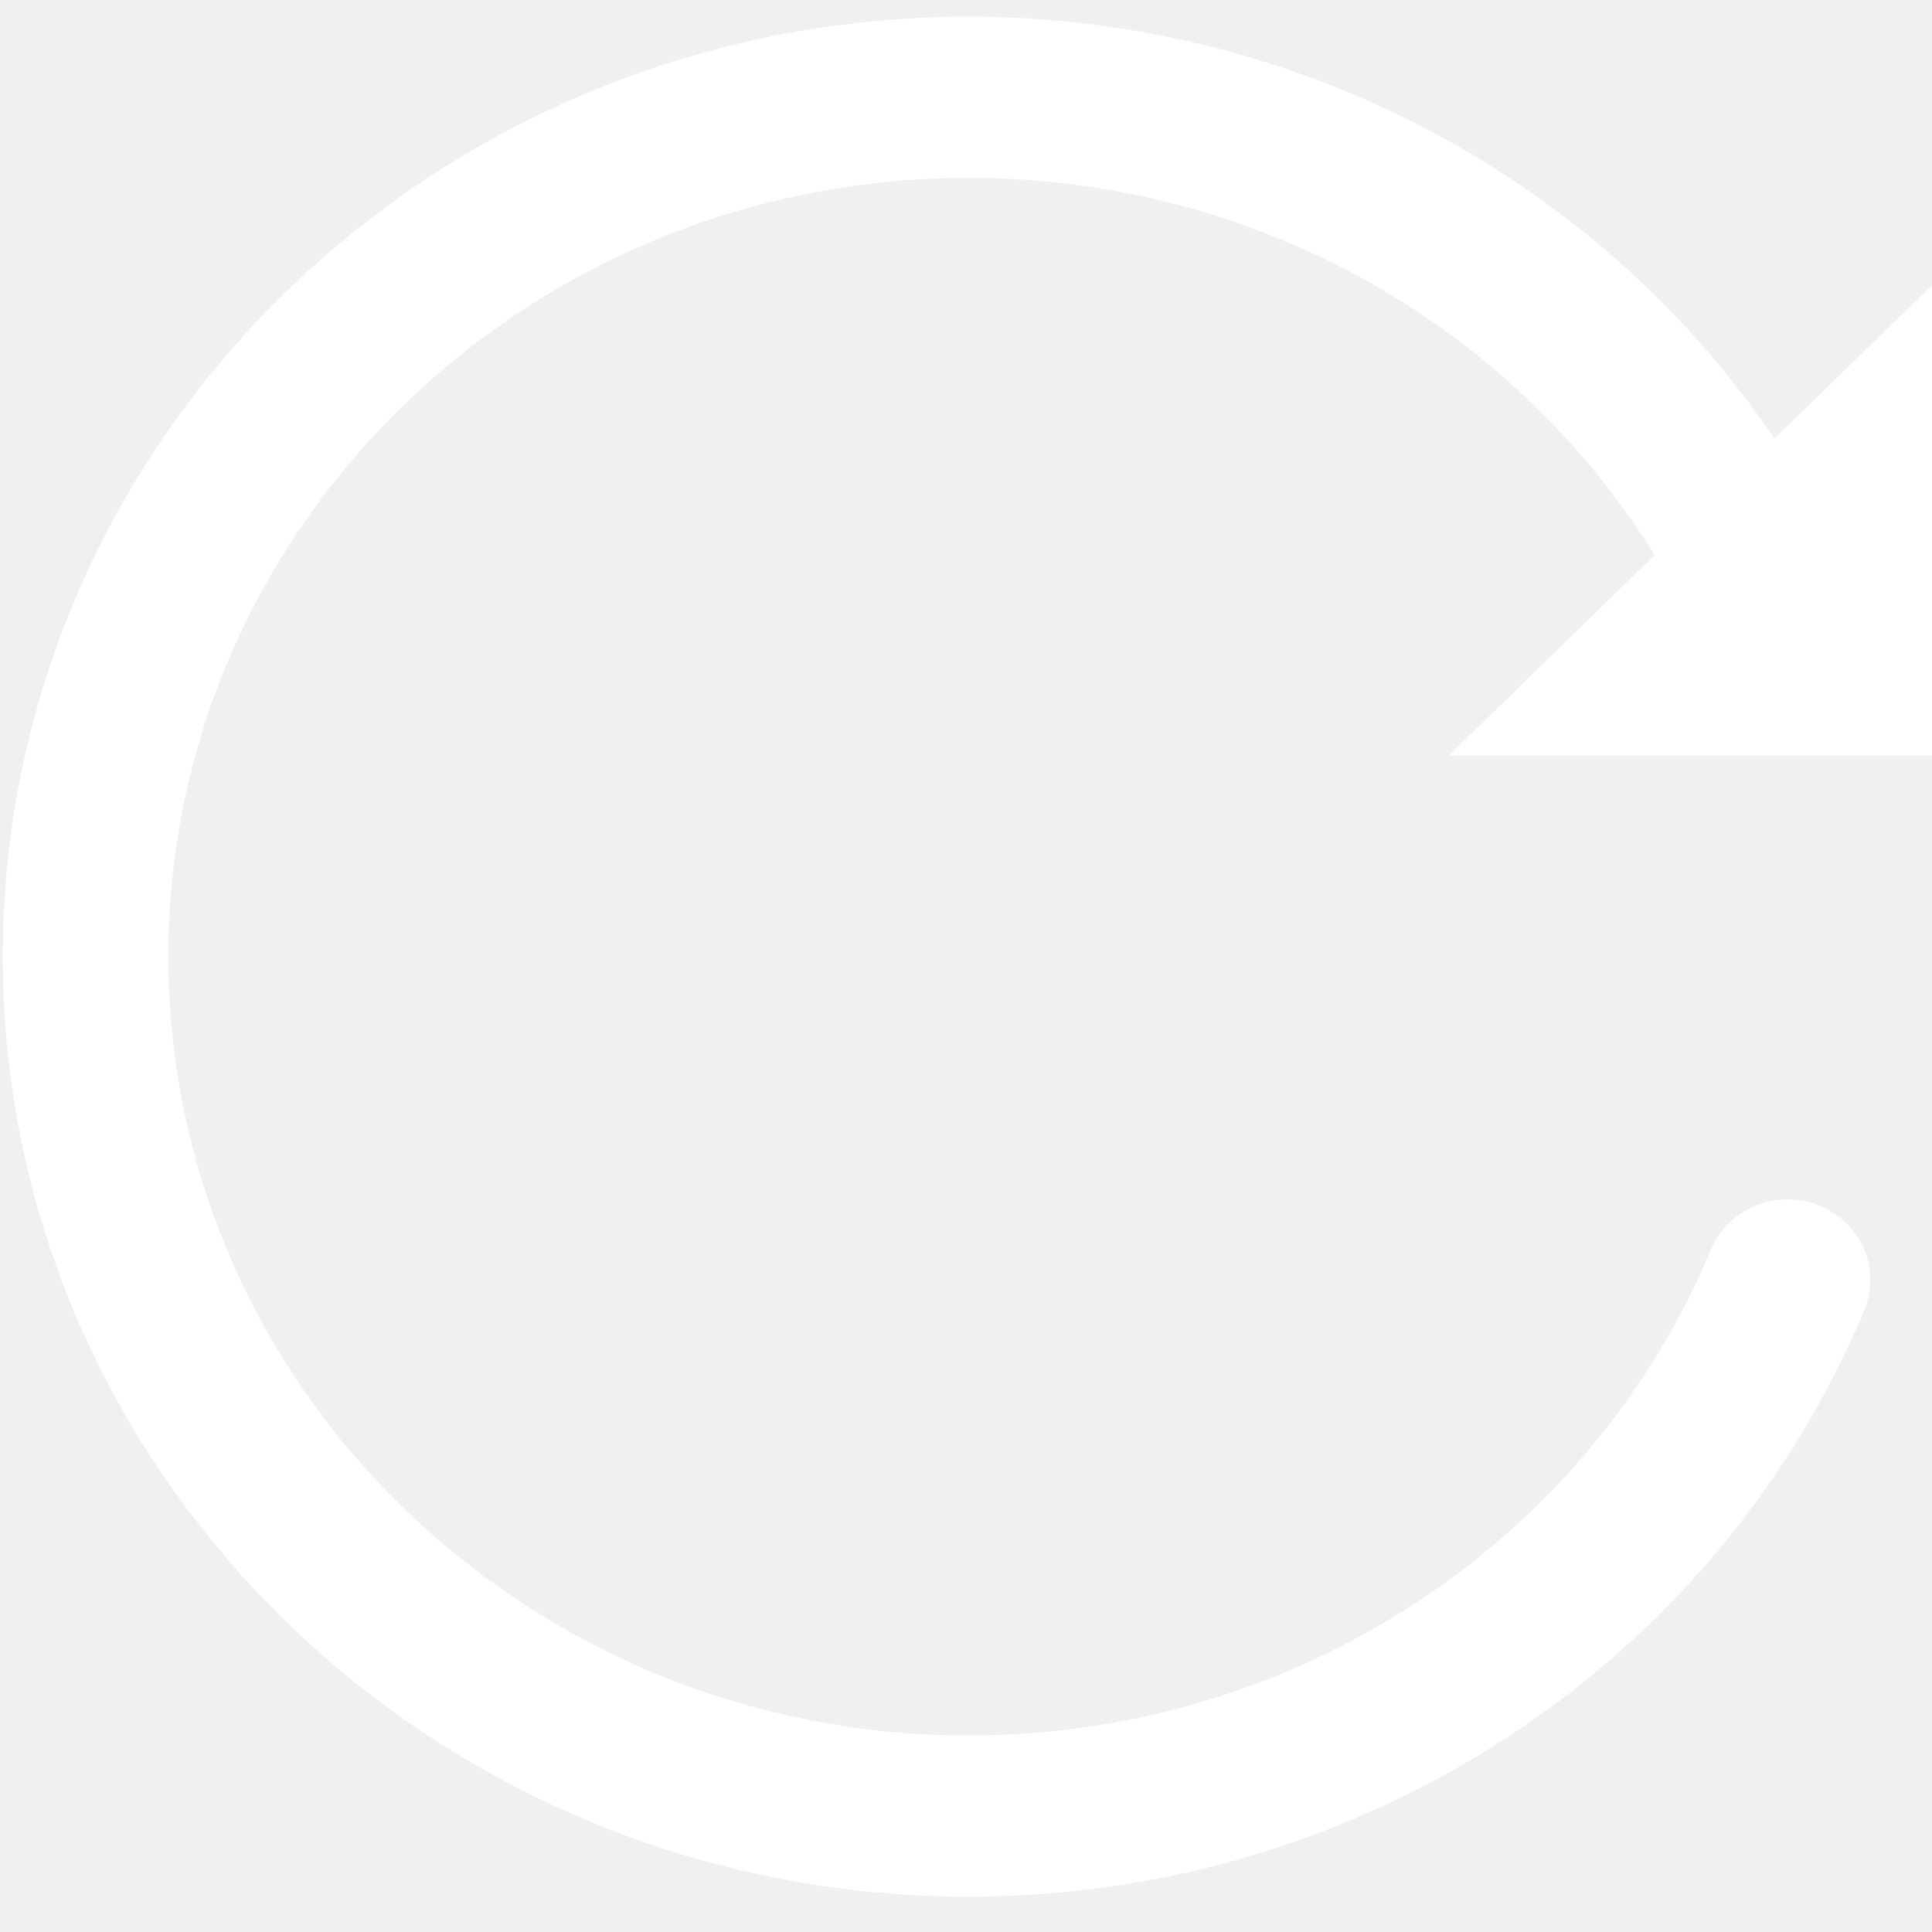
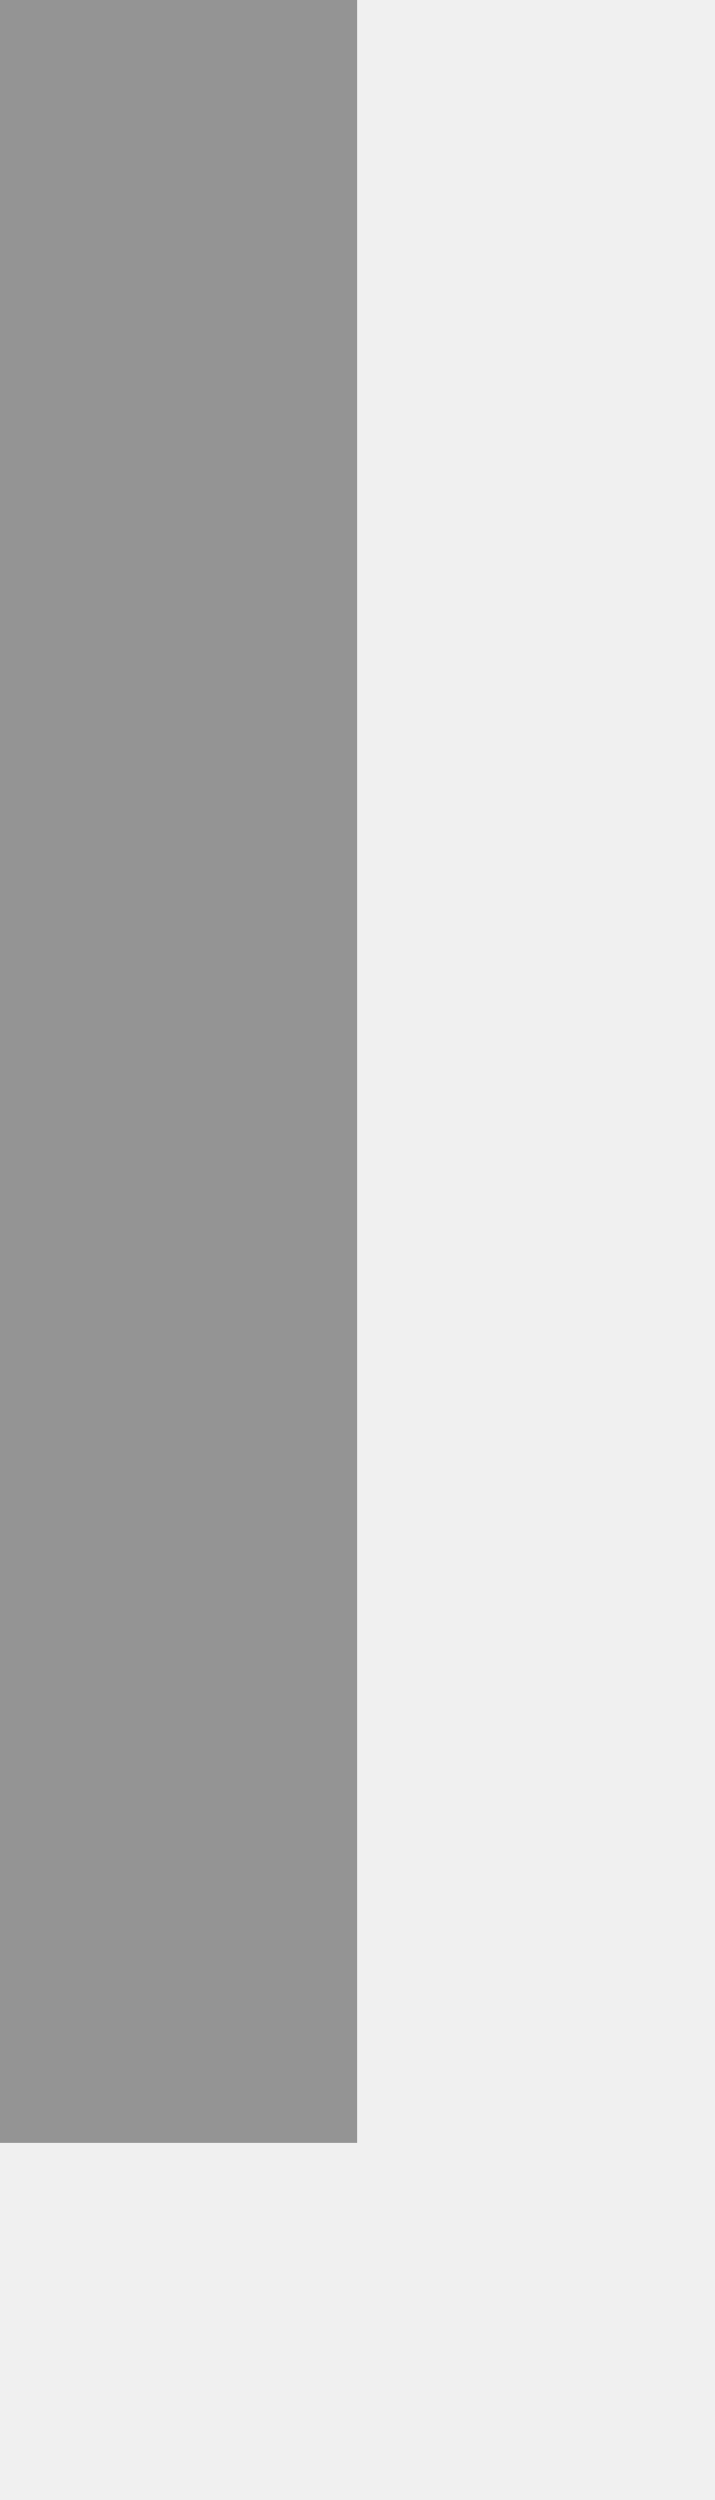
- <svg xmlns="http://www.w3.org/2000/svg" version="1.1" width="14px" height="14px">
-   <g transform="matrix(1 0 0 1 -1859 -566 )">
-     <path d="M 10.5 5.473  L 14 5.473  L 14 2.068  L 12.858 3.178  C 11.564 1.27  9.371 0.121  7.021 0.121  C 3.155 0.121  0.02 3.17  0.02 6.932  C 0.02 10.694  3.155 13.744  7.021 13.744  C 9.871 13.744  12.437 12.064  13.509 9.495  C 13.538 9.425  13.553 9.35  13.553 9.275  C 13.553 8.953  13.285 8.691  12.953 8.691  C 12.709 8.691  12.489 8.835  12.398 9.055  C 11.509 11.184  9.383 12.576  7.021 12.576  C 3.817 12.576  1.22 10.049  1.22 6.932  C 1.22 3.816  3.817 1.289  7.021 1.289  C 9.091 1.289  10.957 2.354  11.99 4.023  L 10.5 5.473  Z " fill-rule="nonzero" fill="#ffffff" stroke="none" transform="matrix(1 0 0 1 1859 566 )" />
+ <svg xmlns="http://www.w3.org/2000/svg" version="1.1" width="2px" height="7px">
+   <g transform="matrix(1 0 0 1 -713 -443 )">
+     <path d="M 713.5 443  L 713.5 449  " stroke-width="1" stroke="#949494" fill="none" />
  </g>
</svg>
